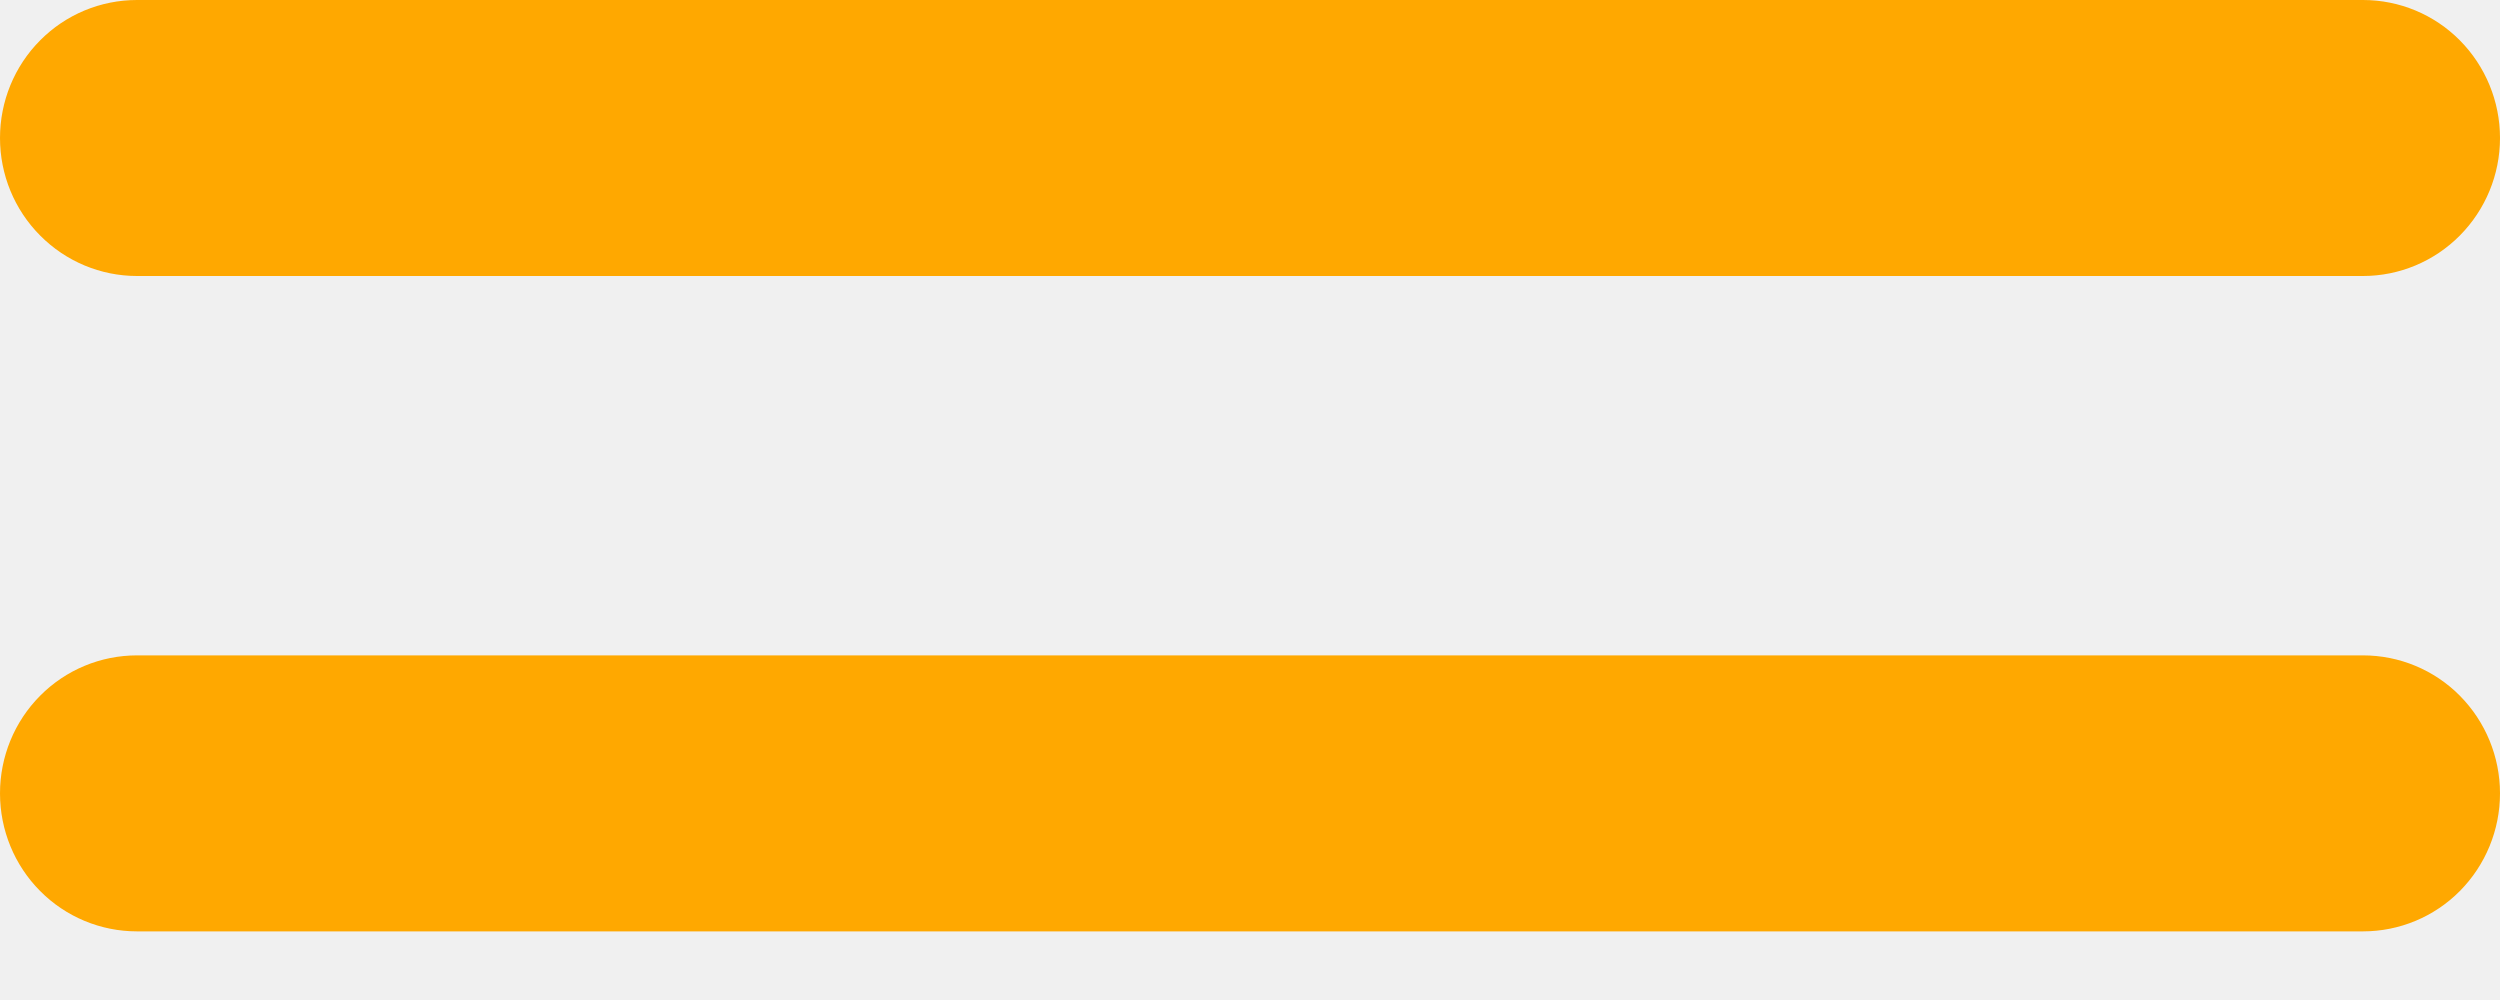
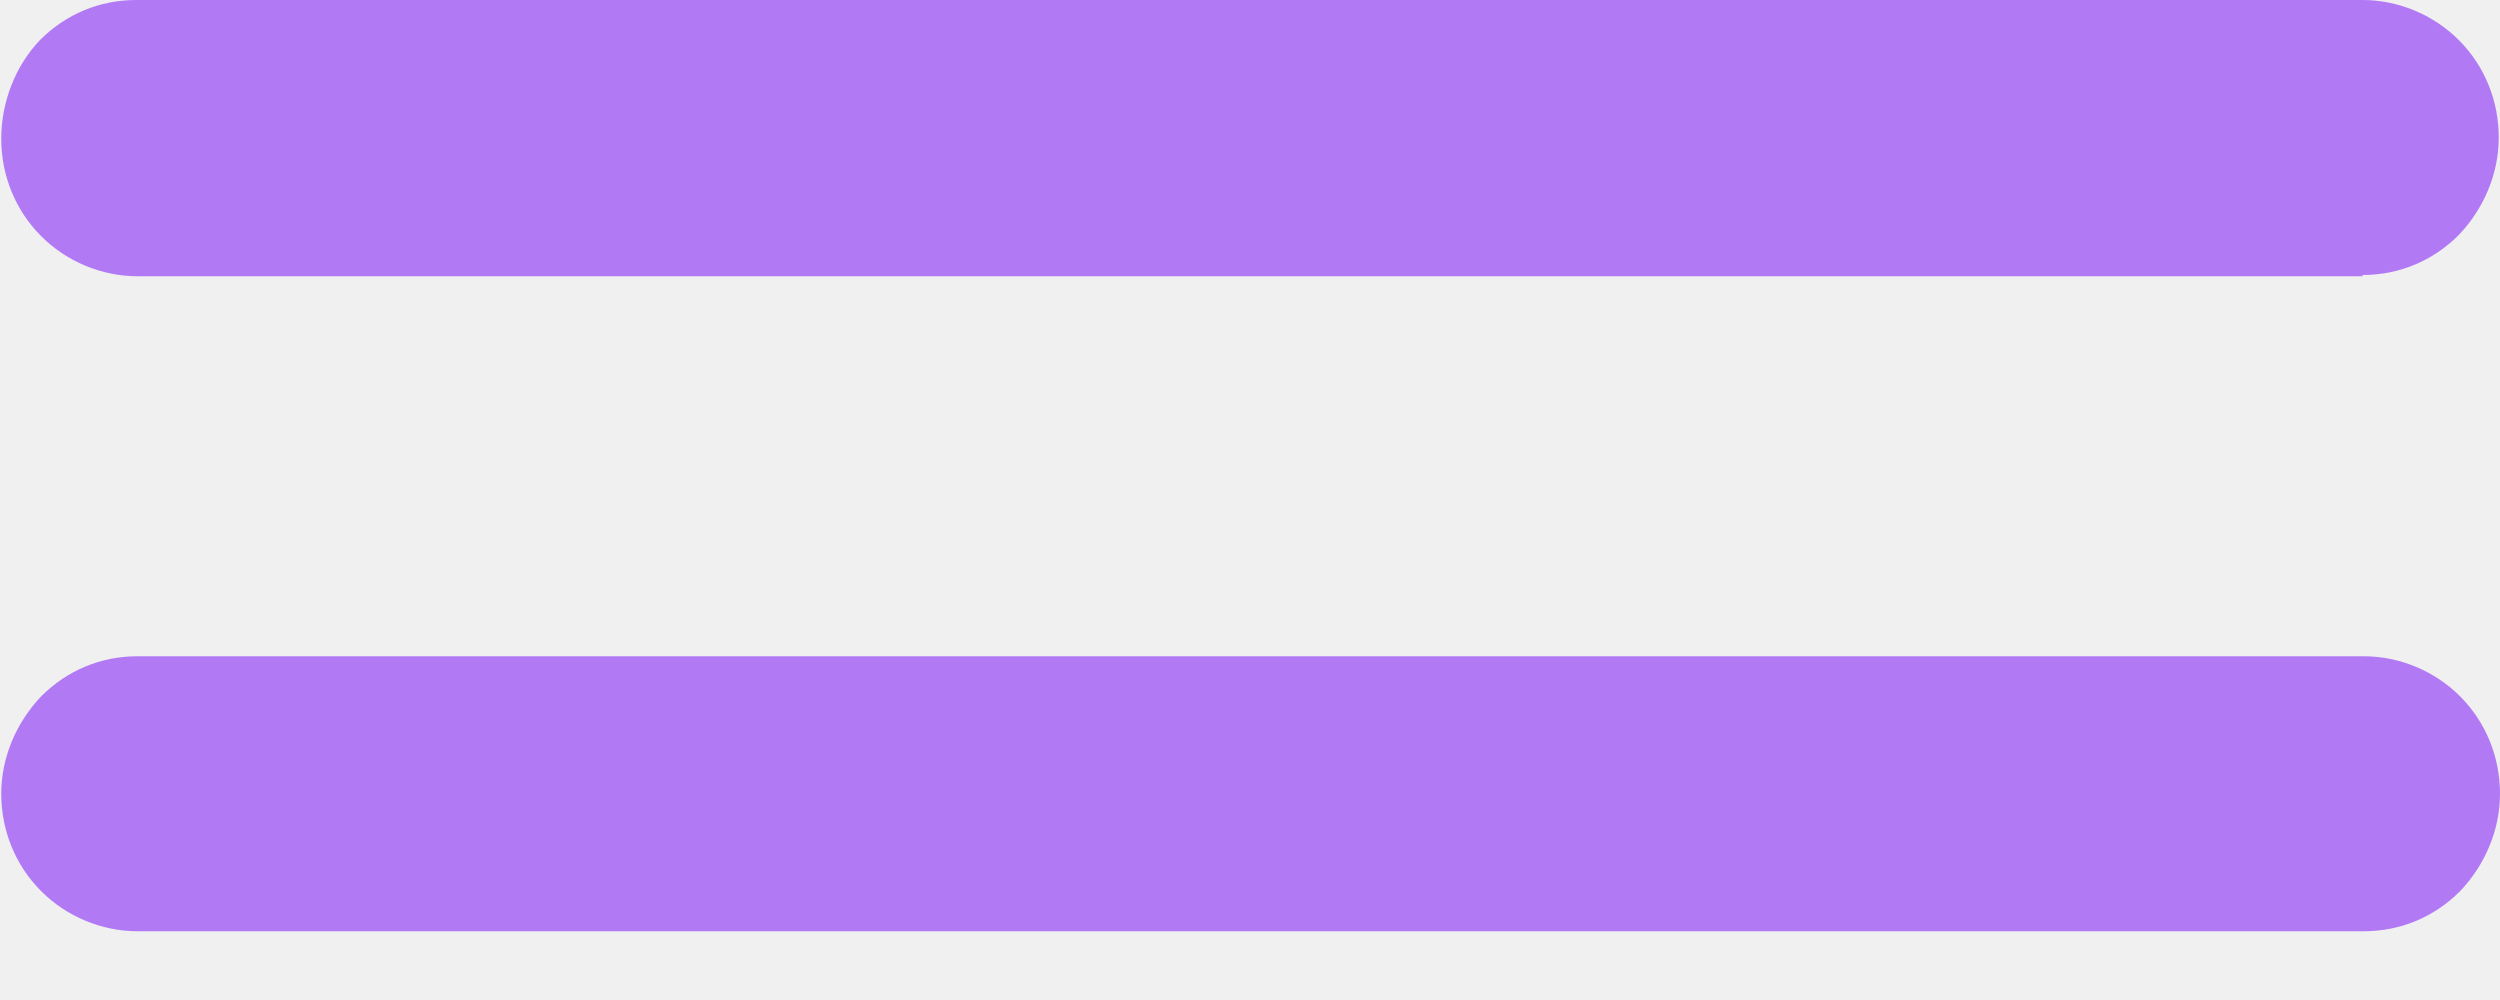
- <svg xmlns="http://www.w3.org/2000/svg" width="20" height="8" viewBox="0 0 20 8" fill="none">
-   <g clip-path="url(#clip0_156_972)">
-     <path d="M18.904 7.451H1.096C0.805 7.451 0.526 7.335 0.321 7.128C0.115 6.921 0 6.64 0 6.347C0 6.054 0.115 5.773 0.321 5.566C0.526 5.359 0.805 5.243 1.096 5.243H18.904C19.195 5.243 19.474 5.359 19.679 5.566C19.884 5.773 20 6.054 20 6.347C20 6.64 19.884 6.921 19.679 7.128C19.474 7.335 19.195 7.451 18.904 7.451Z" fill="#FFA800" />
-     <path d="M18.904 2.208H1.096C0.805 2.208 0.526 2.091 0.321 1.884C0.115 1.677 0 1.397 0 1.104C0 0.811 0.115 0.53 0.321 0.323C0.526 0.116 0.805 0 1.096 0L18.904 0C19.195 0 19.474 0.116 19.679 0.323C19.884 0.53 20 0.811 20 1.104C20 1.397 19.884 1.677 19.679 1.884C19.474 2.091 19.195 2.208 18.904 2.208Z" fill="#FFA800" />
-   </g>
+ <svg xmlns="http://www.w3.org/2000/svg" id="Ebene_1" version="1.1" viewBox="0 0 20 8">
  <defs>
-     <clipPath id="clip0_156_972">
-       <rect width="20" height="7.451" fill="white" />
+     <style>
+       .st0 {
+         fill: none;
+       }
+ 
+       .st1 {
+         fill: #b279f5;
+       }
+ 
+       .st2 {
+         clip-path: url(#clippath);
+       }
+     </style>
+     <clipPath id="clippath">
+       <rect class="st0" width="20" height="7.45" />
    </clipPath>
  </defs>
+   <g class="st2">
+     <g>
+       <path class="st1" d="M18.9,7.45H1.1c-.29,0-.57-.12-.77-.32-.21-.21-.32-.49-.32-.78s.12-.57.32-.78c.21-.21.48-.32.77-.32h17.81c.29,0,.57.12.77.32.21.21.32.49.32.78s-.12.57-.32.78c-.21.21-.48.32-.77.32Z" />
+       <path class="st1" d="M18.9,2.21H1.1c-.29,0-.57-.12-.77-.32-.21-.21-.32-.49-.32-.78S.12.53.32.32c.21-.21.48-.32.77-.32h17.81c.29,0,.57.12.77.32.21.21.32.49.32.78s-.12.57-.32.78c-.21.21-.48.32-.77.32Z" />
+     </g>
+   </g>
</svg>
